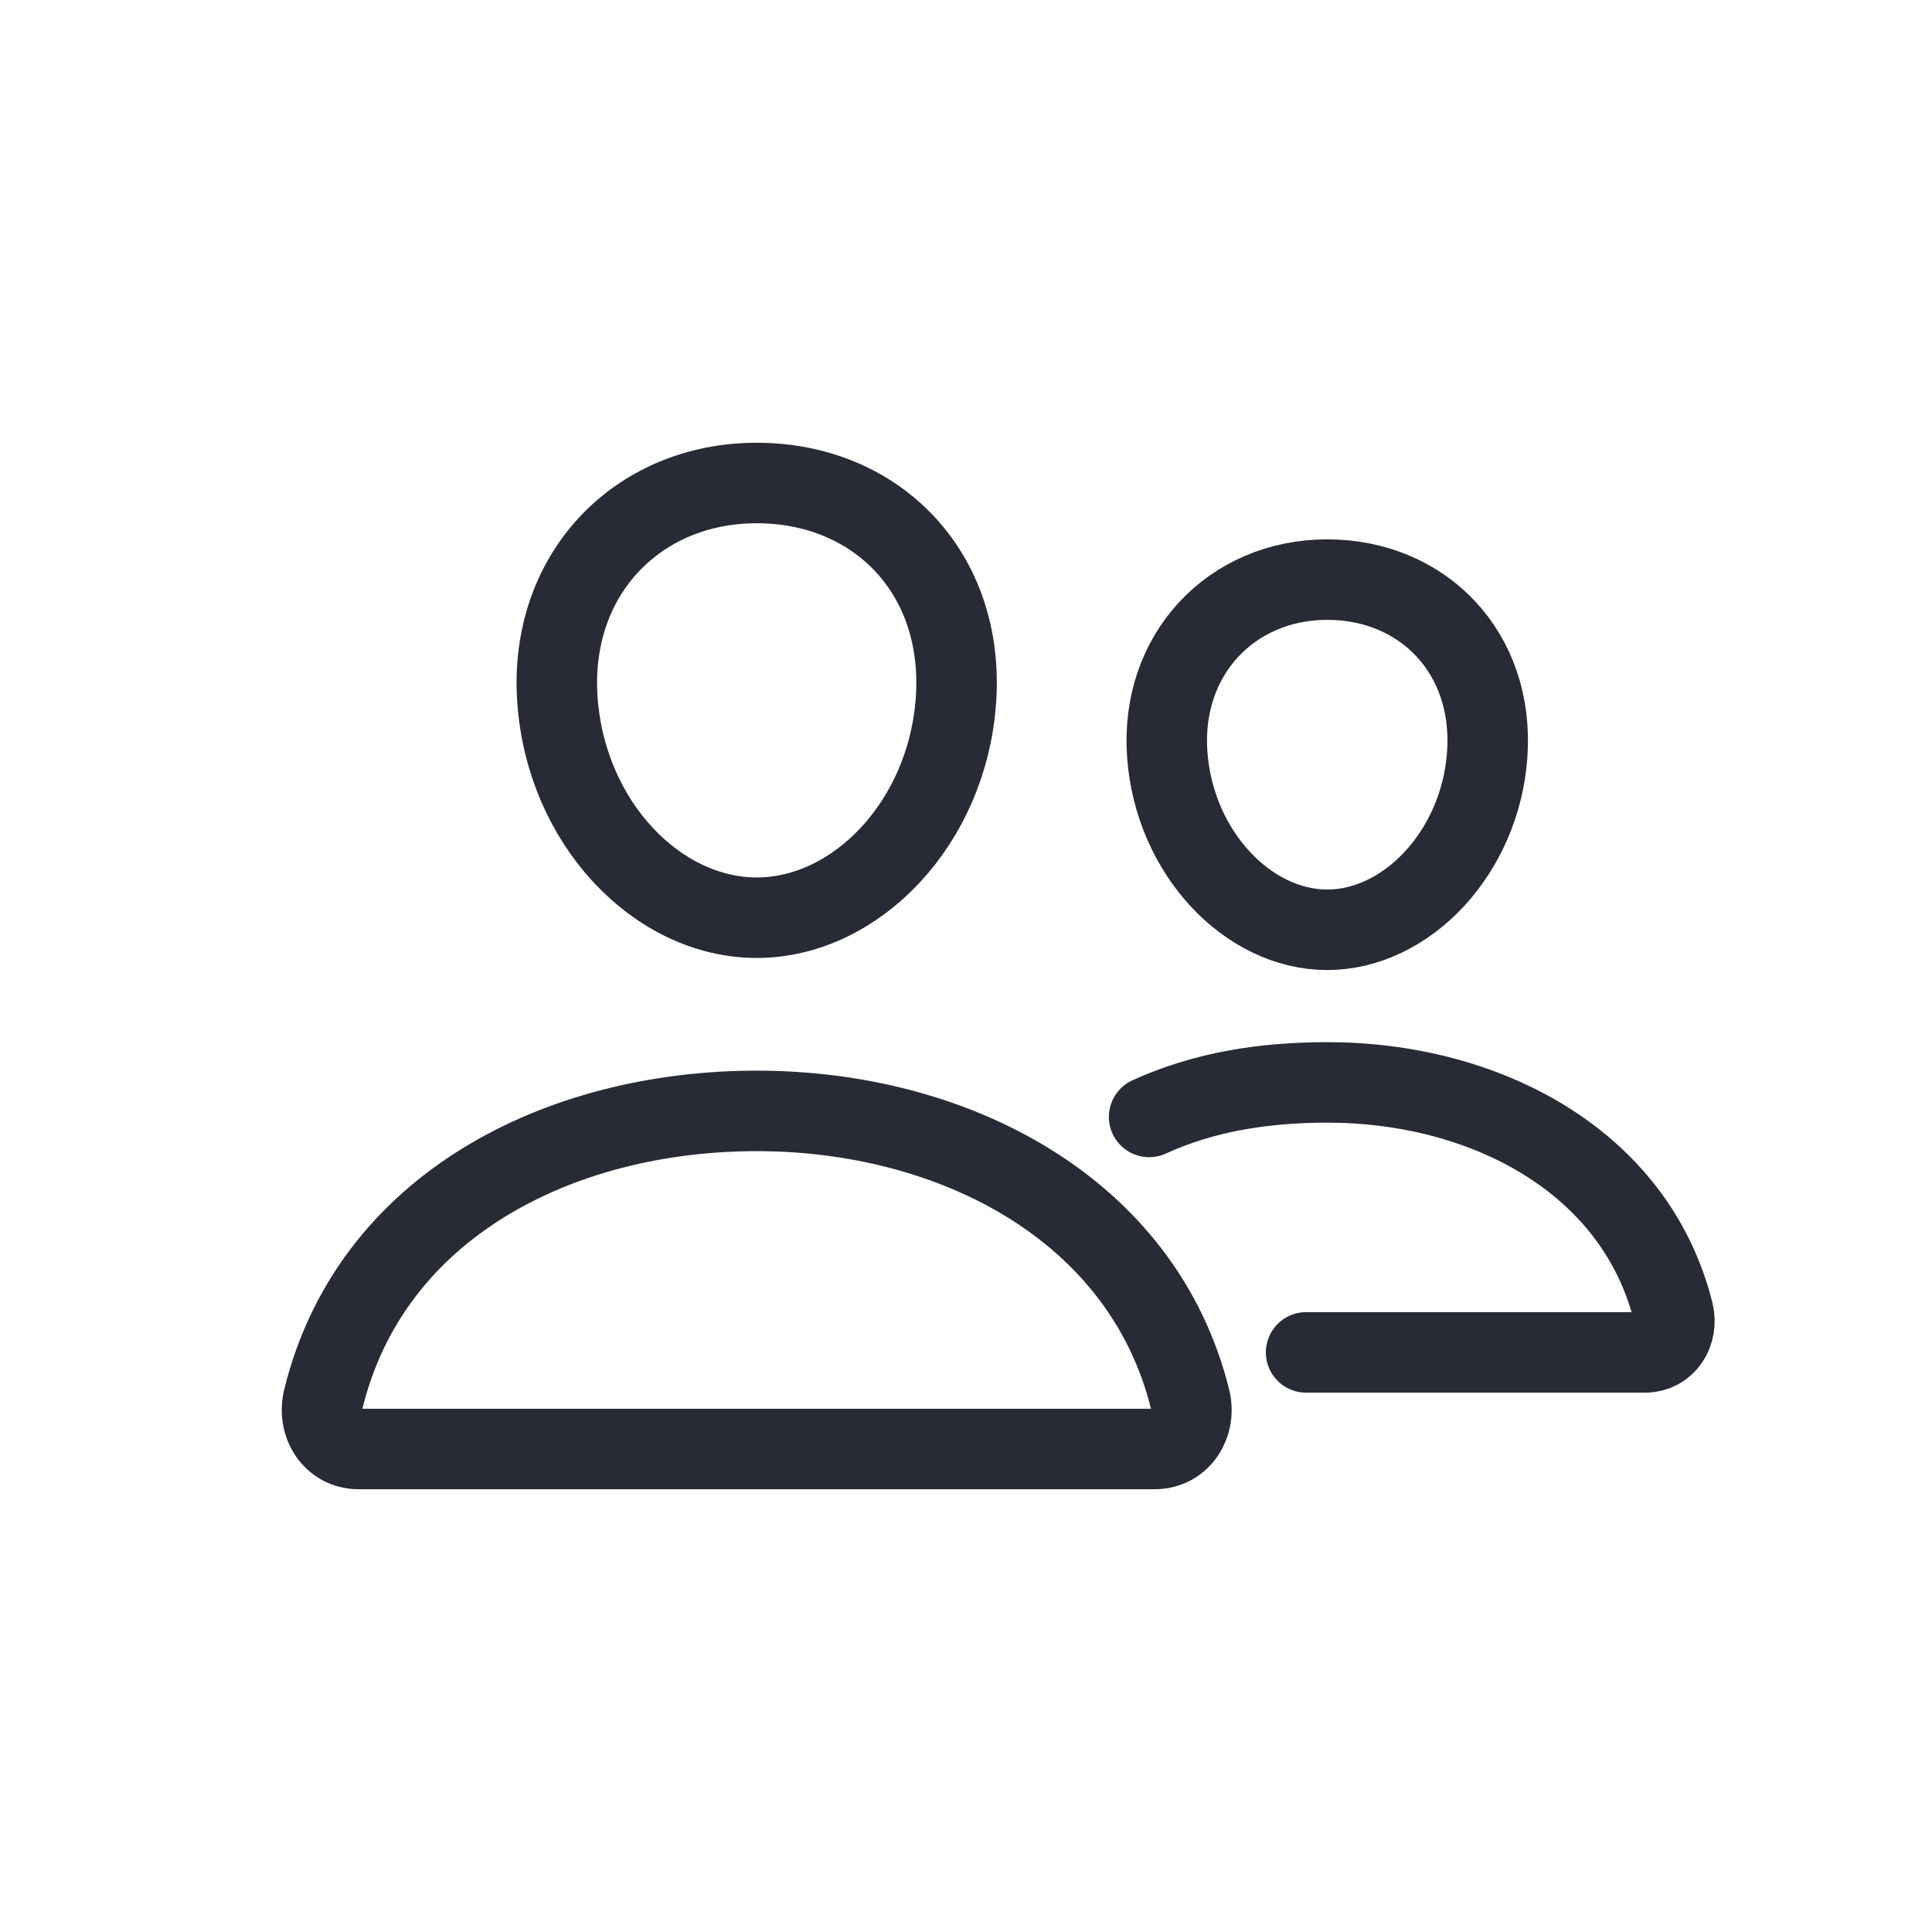
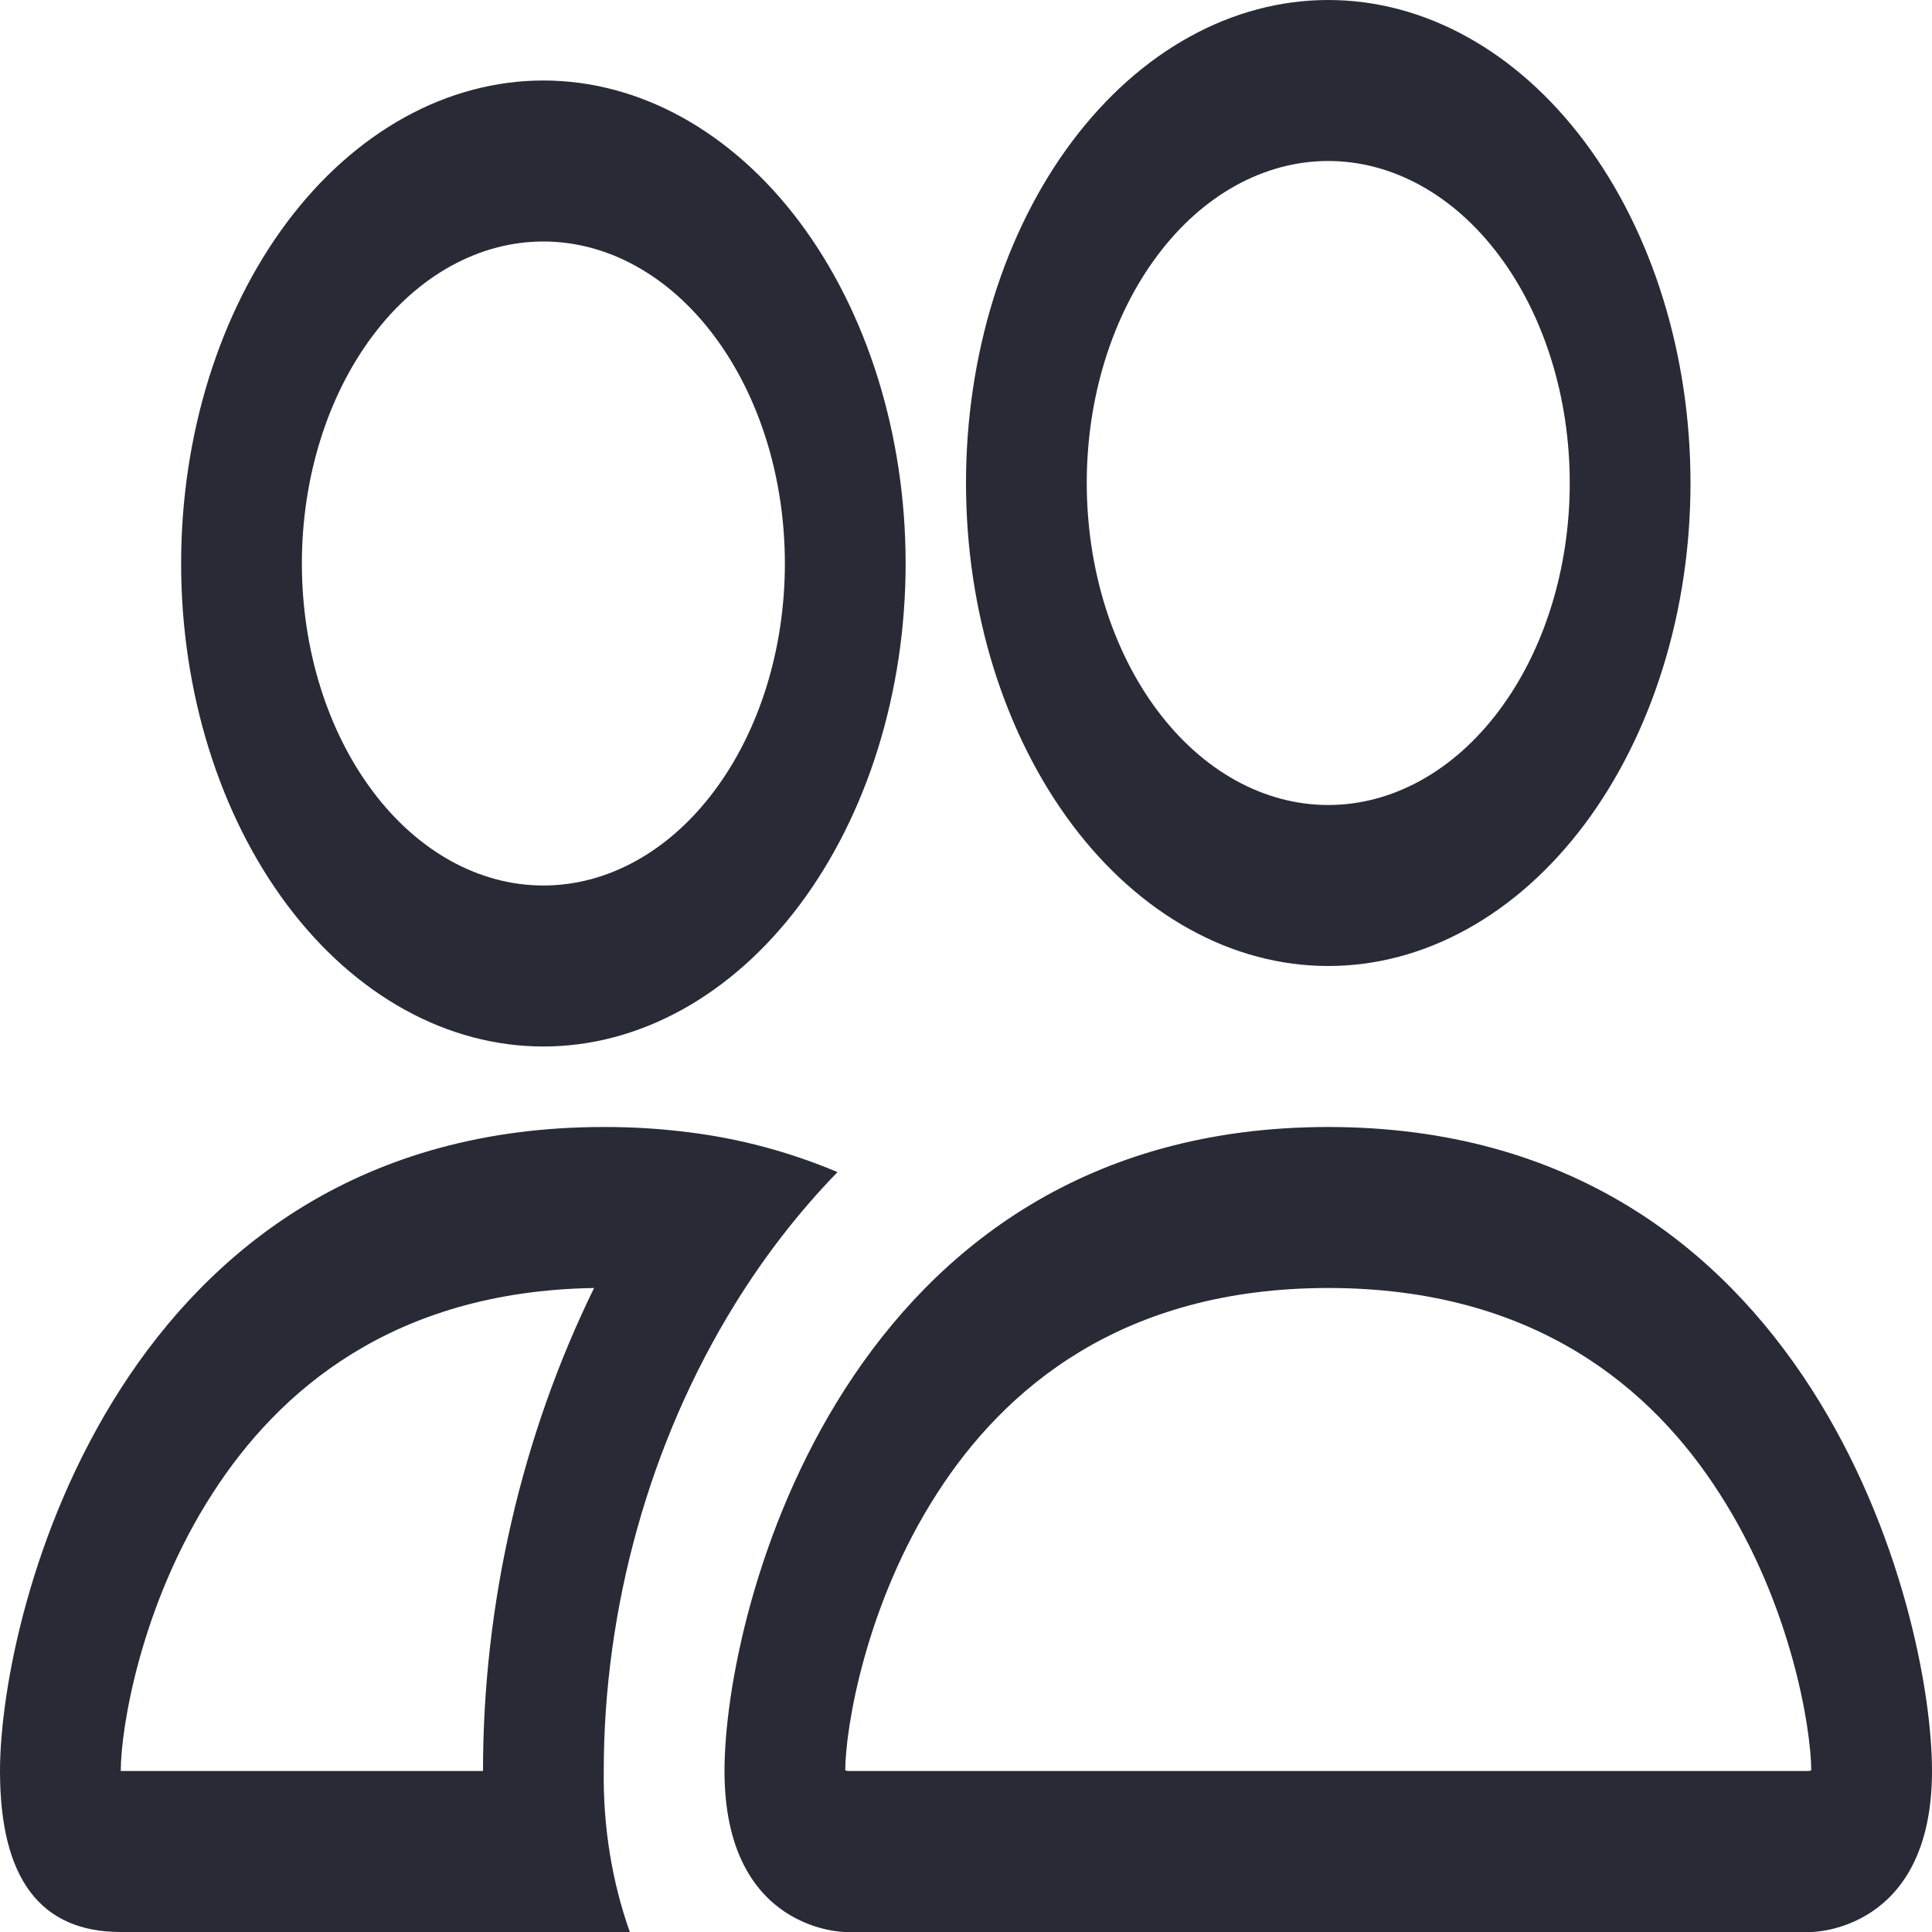
<svg xmlns="http://www.w3.org/2000/svg" width="24" height="24" viewBox="0 0 24 24" fill="none">
-   <path d="M6.925 8.7C7.035 10.225 8.166 11.4 9.4 11.4C10.633 11.4 11.767 10.226 11.875 8.7C11.987 7.113 10.886 6 9.4 6C7.914 6 6.812 7.142 6.925 8.7Z" stroke="#282B36" stroke-linecap="round" stroke-linejoin="round" />
-   <path d="M9.4 13.8C11.844 13.8 14.194 15.014 14.783 17.378C14.861 17.691 14.665 18 14.343 18H4.456C4.135 18 3.94 17.691 4.017 17.378C4.605 14.976 6.956 13.8 9.4 13.8Z" stroke="#282B36" stroke-miterlimit="10" />
-   <path d="M14.5 9.373C14.588 10.591 15.502 11.55 16.487 11.55C17.473 11.55 18.389 10.591 18.475 9.373C18.564 8.106 17.674 7.2 16.487 7.2C15.3 7.2 14.41 8.129 14.5 9.373Z" stroke="#282B36" stroke-linecap="round" stroke-linejoin="round" />
-   <path d="M14.275 13.875C14.952 13.565 15.697 13.446 16.487 13.446C18.437 13.446 20.316 14.415 20.787 16.303C20.848 16.553 20.692 16.8 20.435 16.8H16.225" stroke="#282B36" stroke-miterlimit="10" stroke-linecap="round" />
+   <path fill-rule="evenodd" clip-rule="evenodd" d="M22.5 24C22.5 24 24 24 24 22C24 20 22.5 14 16.5 14C10.5 14 9 20 9 22C9 24 10.5 24 10.5 24H22.5ZM10.508 22.112V22.108V22.112ZM10.533 22H22.467C22.474 21.999 22.481 21.998 22.488 21.996L22.5 21.992C22.497 21.464 22.25 19.932 21.36 18.552C20.532 17.258 19.077 16 16.5 16C13.925 16 12.47 17.26 11.64 18.552C10.751 19.932 10.502 21.466 10.5 21.992C10.511 21.995 10.522 21.997 10.533 22ZM22.492 22.112V22.108V22.112ZM16.5 10C17.296 10 18.059 9.579 18.621 8.828C19.184 8.078 19.5 7.061 19.5 6C19.5 4.939 19.184 3.922 18.621 3.172C18.059 2.421 17.296 2 16.5 2C15.704 2 14.941 2.421 14.379 3.172C13.816 3.922 13.5 4.939 13.5 6C13.5 7.061 13.816 8.078 14.379 8.828C14.941 9.579 15.704 10 16.5 10ZM21 6C21 6.788 20.884 7.568 20.657 8.296C20.431 9.024 20.1 9.685 19.682 10.243C19.264 10.8 18.768 11.242 18.222 11.543C17.676 11.845 17.091 12 16.5 12C15.909 12 15.324 11.845 14.778 11.543C14.232 11.242 13.736 10.8 13.318 10.243C12.9 9.685 12.569 9.024 12.342 8.296C12.116 7.568 12 6.788 12 6C12 4.409 12.474 2.883 13.318 1.757C14.162 0.632 15.306 0 16.5 0C17.694 0 18.838 0.632 19.682 1.757C20.526 2.883 21 4.409 21 6ZM10.404 14.56C9.804 14.308 9.185 14.143 8.559 14.066C8.207 14.021 7.854 13.999 7.5 14C1.5 14 0 20 0 22C0 23.334 0.499 24 1.5 24H7.824C7.602 23.376 7.491 22.691 7.5 22C7.5 19.98 8.066 17.916 9.135 16.192C9.499 15.604 9.924 15.054 10.404 14.56ZM7.38 16C4.878 16.04 3.458 17.28 2.64 18.552C1.744 19.94 1.5 21.478 1.5 22H6C6 19.91 6.484 17.828 7.38 16ZM2.25 7C2.25 5.409 2.724 3.883 3.568 2.757C4.412 1.632 5.557 1 6.75 1C7.943 1 9.088 1.632 9.932 2.757C10.776 3.883 11.25 5.409 11.25 7C11.25 8.591 10.776 10.117 9.932 11.243C9.088 12.368 7.943 13 6.75 13C5.557 13 4.412 12.368 3.568 11.243C2.724 10.117 2.25 8.591 2.25 7ZM6.75 3C5.954 3 5.191 3.421 4.629 4.172C4.066 4.922 3.75 5.939 3.75 7C3.75 8.061 4.066 9.078 4.629 9.828C5.191 10.579 5.954 11 6.75 11C7.546 11 8.309 10.579 8.871 9.828C9.434 9.078 9.75 8.061 9.75 7C9.75 5.939 9.434 4.922 8.871 4.172C8.309 3.421 7.546 3 6.75 3Z" fill="#282B36" />
</svg>
